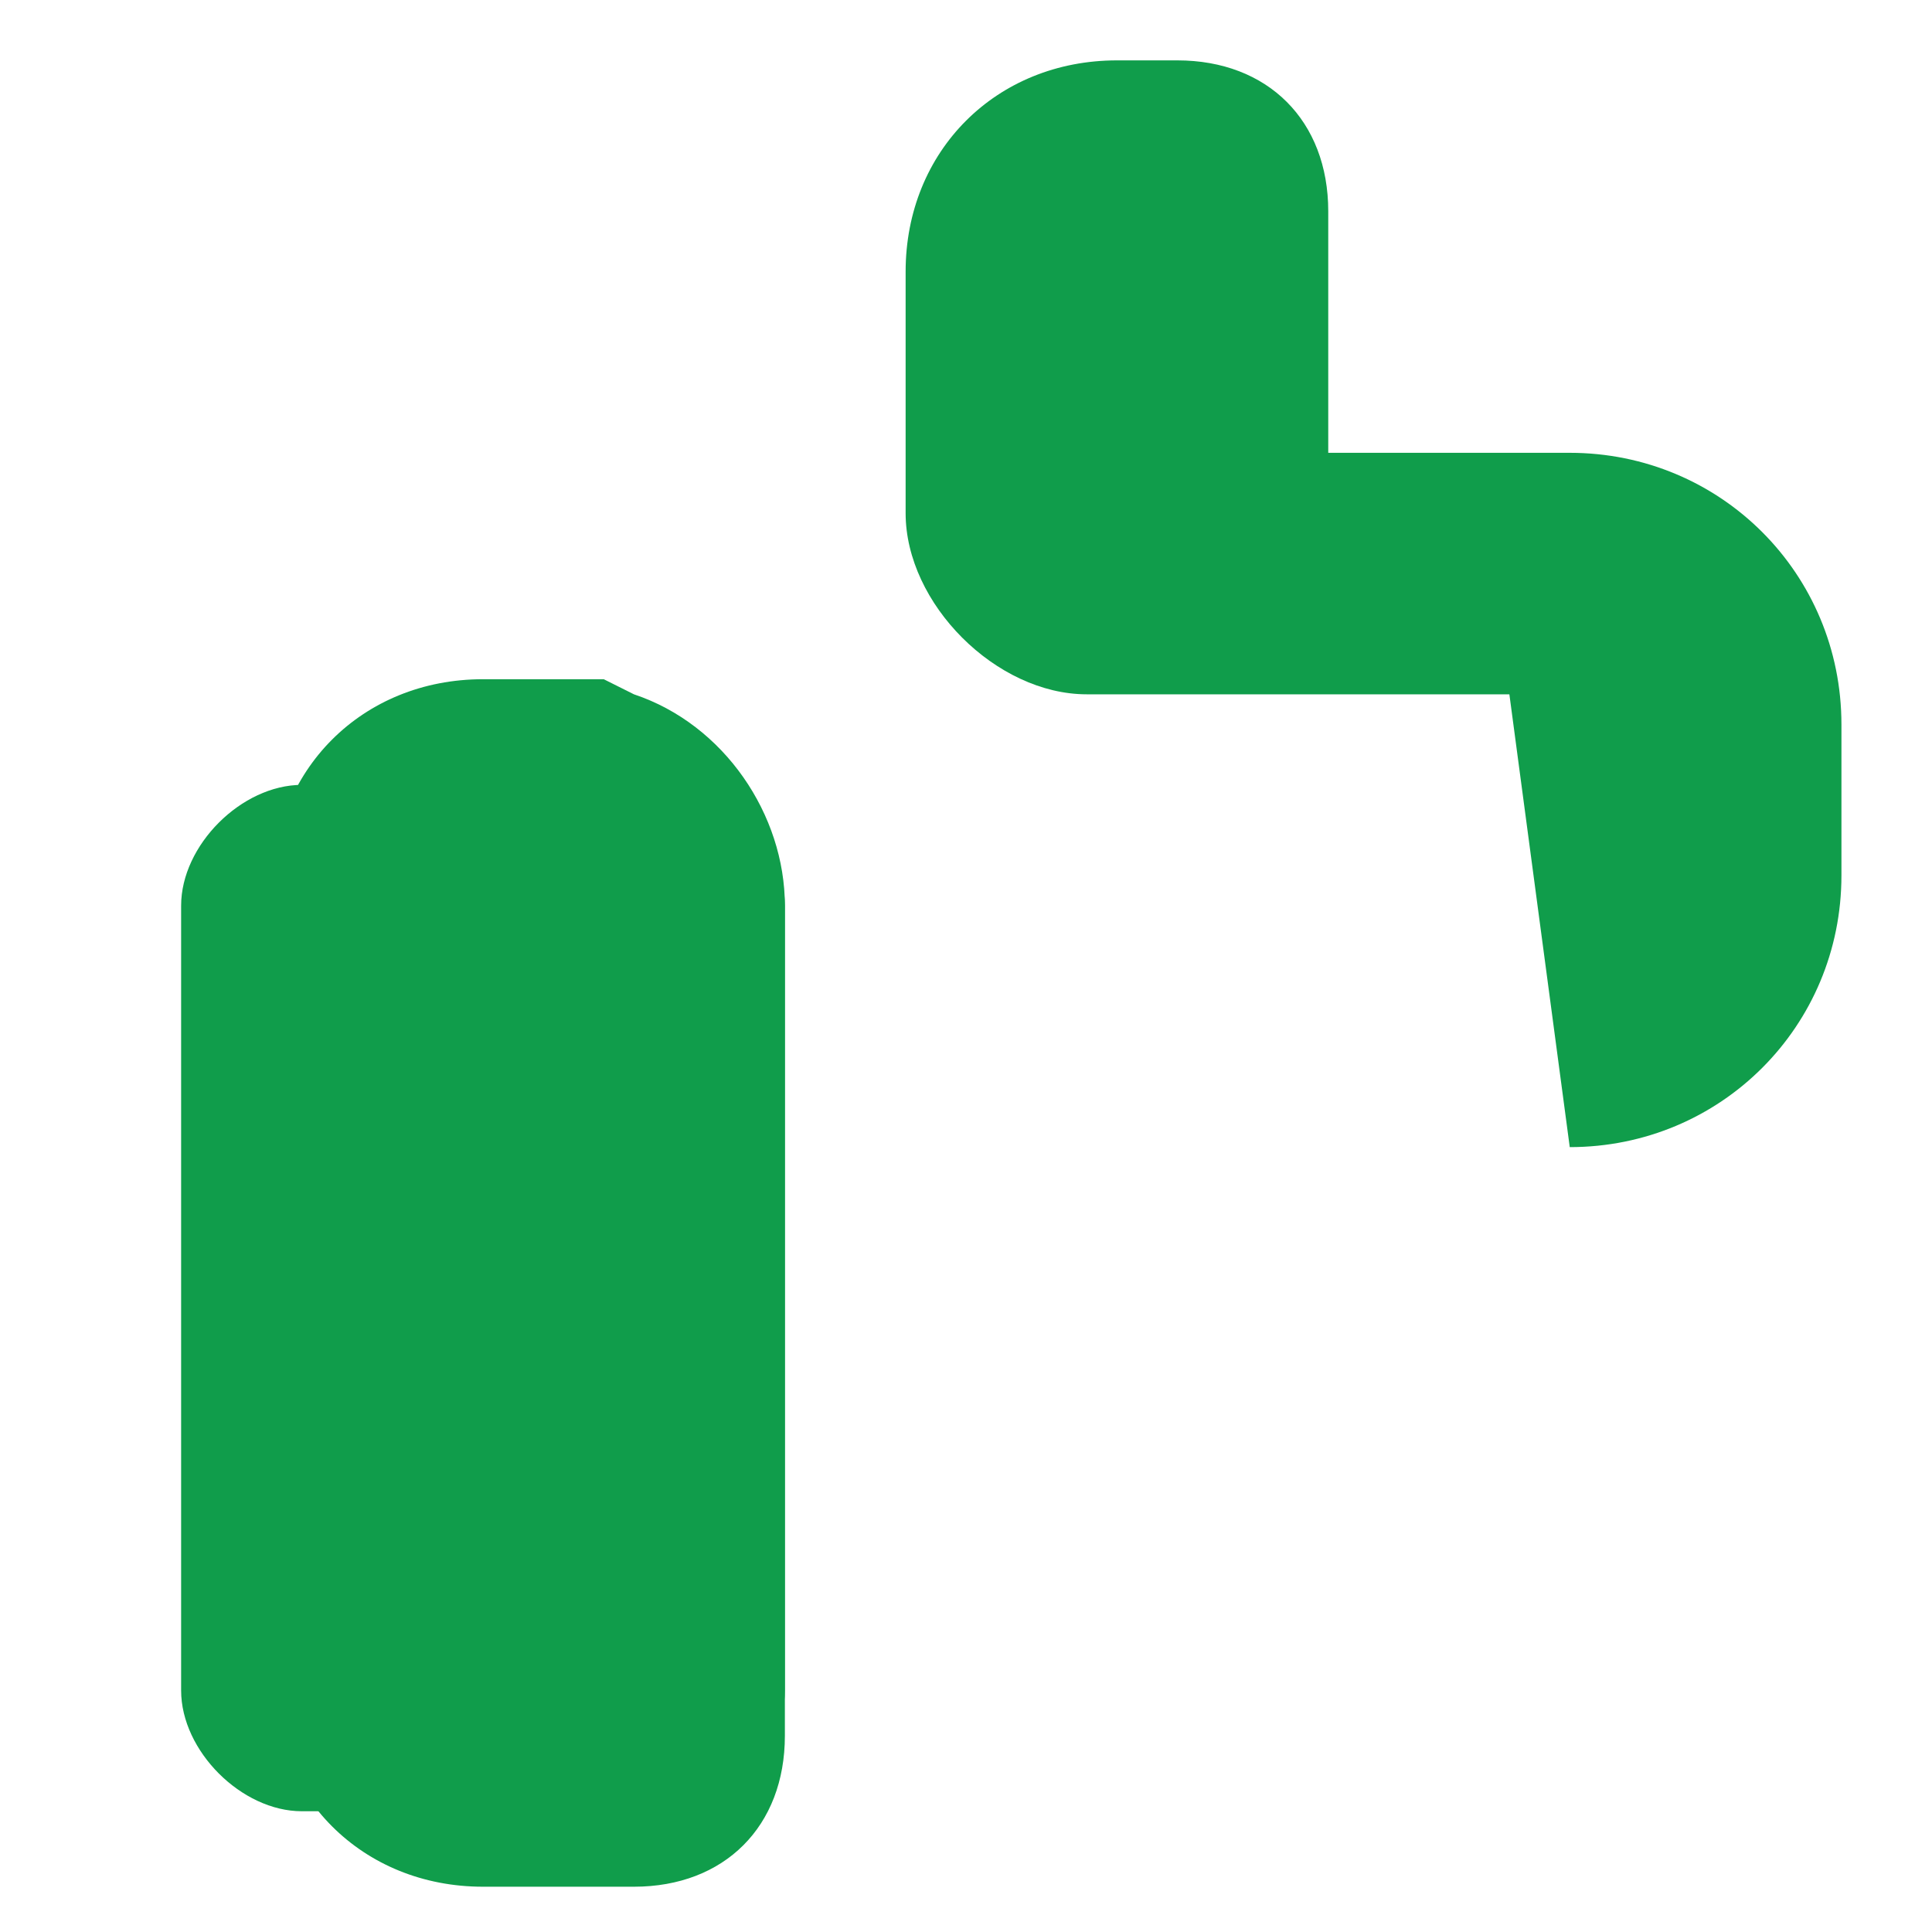
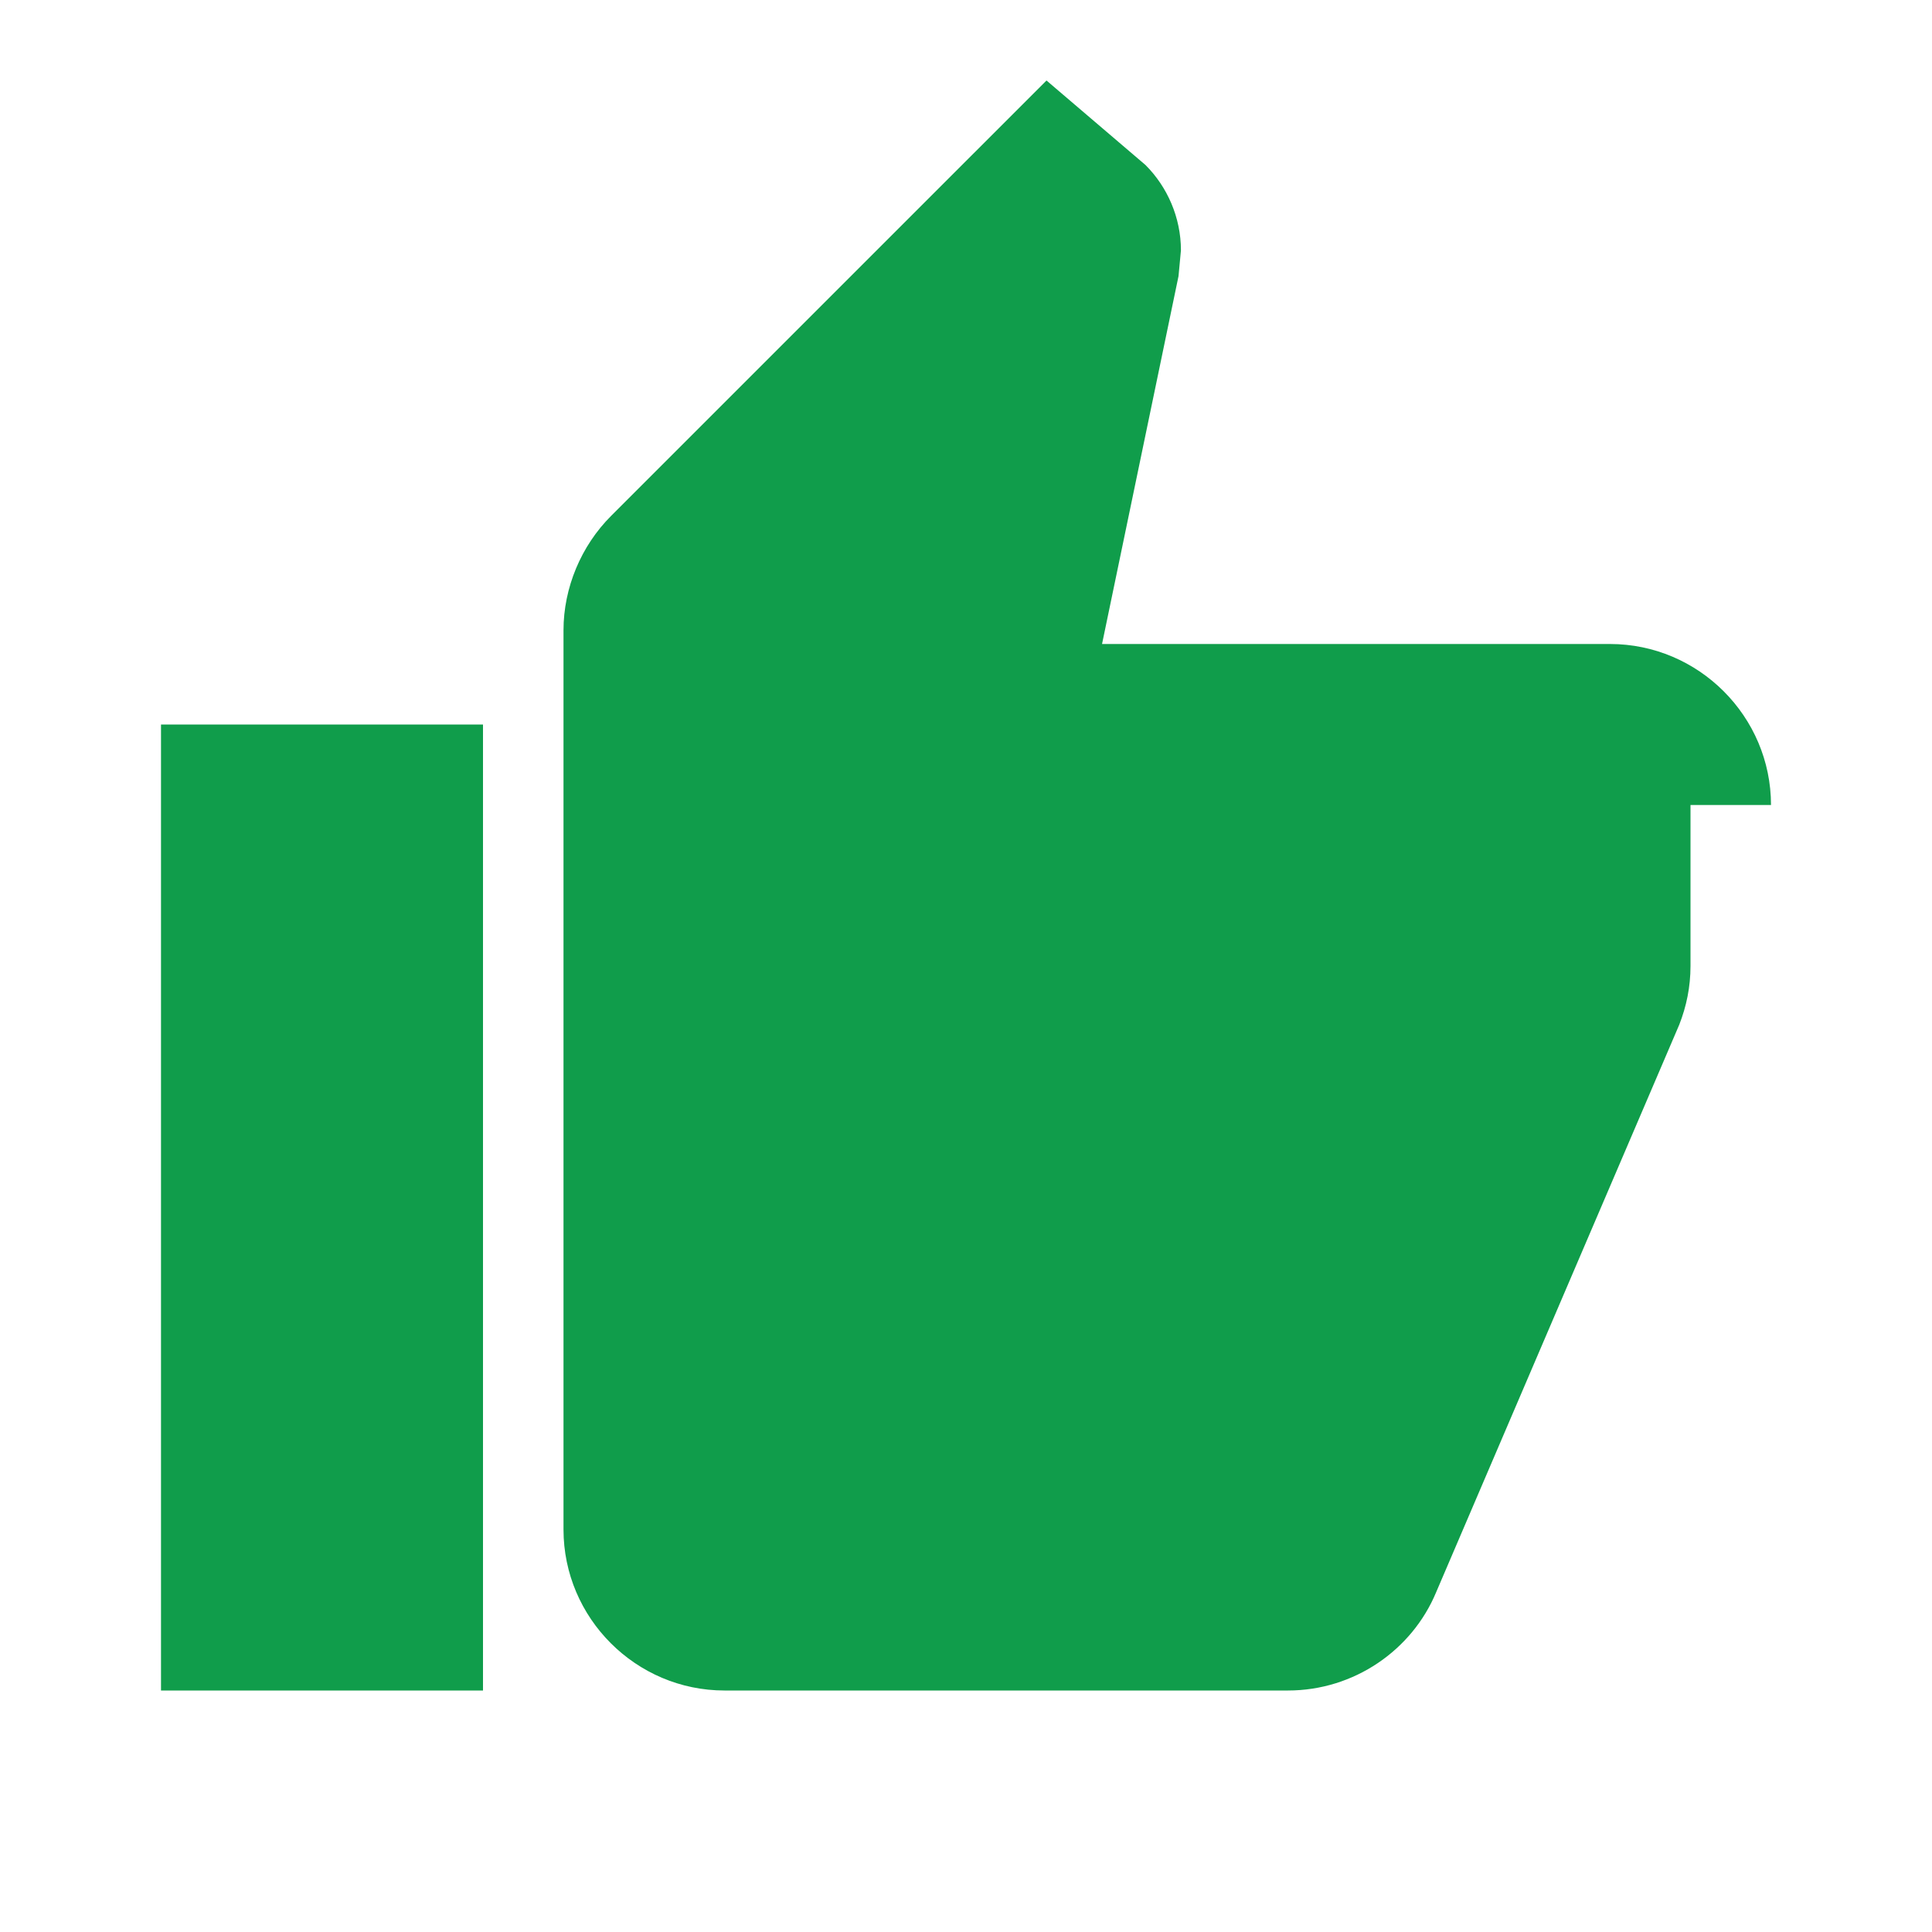
- <svg xmlns="http://www.w3.org/2000/svg" viewBox="0 0 128 128" aria-hidden="true" focusable="false">
-   <path fill="#109D4B" d="M20 52h24c4 0 8 4 8 8v52c0 4-4 8-8 8H20c-4 0-8-4-8-8V60c0-4 4-8 8-8zm80-6H72c-6 0-12-6-12-12V18c0-8 6-14 14-14h4c6 0 10 4 10 10v16h16c10 0 18 8 18 18v10c0 10-8 18-18 18z" />
-   <path fill="#109D4B" d="M52 112V60c0-6-4-12-10-14l-2-1h-8c-8 0-14 6-14 14v52c0 8 6 14 14 14h10c6 0 10-4 10-10z" />
+ <svg xmlns="http://www.w3.org/2000/svg" viewBox="0 0 24 24" aria-hidden="true" focusable="false">
+   <path fill="#109D4B" d="M2 21h4V9H2v12zm20-11c0-1.1-.9-2-2-2h-6.31l.95-4.57.03-.32c0-.41-.17-.79-.44-1.06L13 1 7.59 6.41C7.22 6.78 7 7.3 7 7.83V19c0 1.1.9 2 2 2h7c.82 0 1.54-.5 1.84-1.22l3.02-7.05c.09-.23.14-.47.14-.73v-2z" />
</svg>
